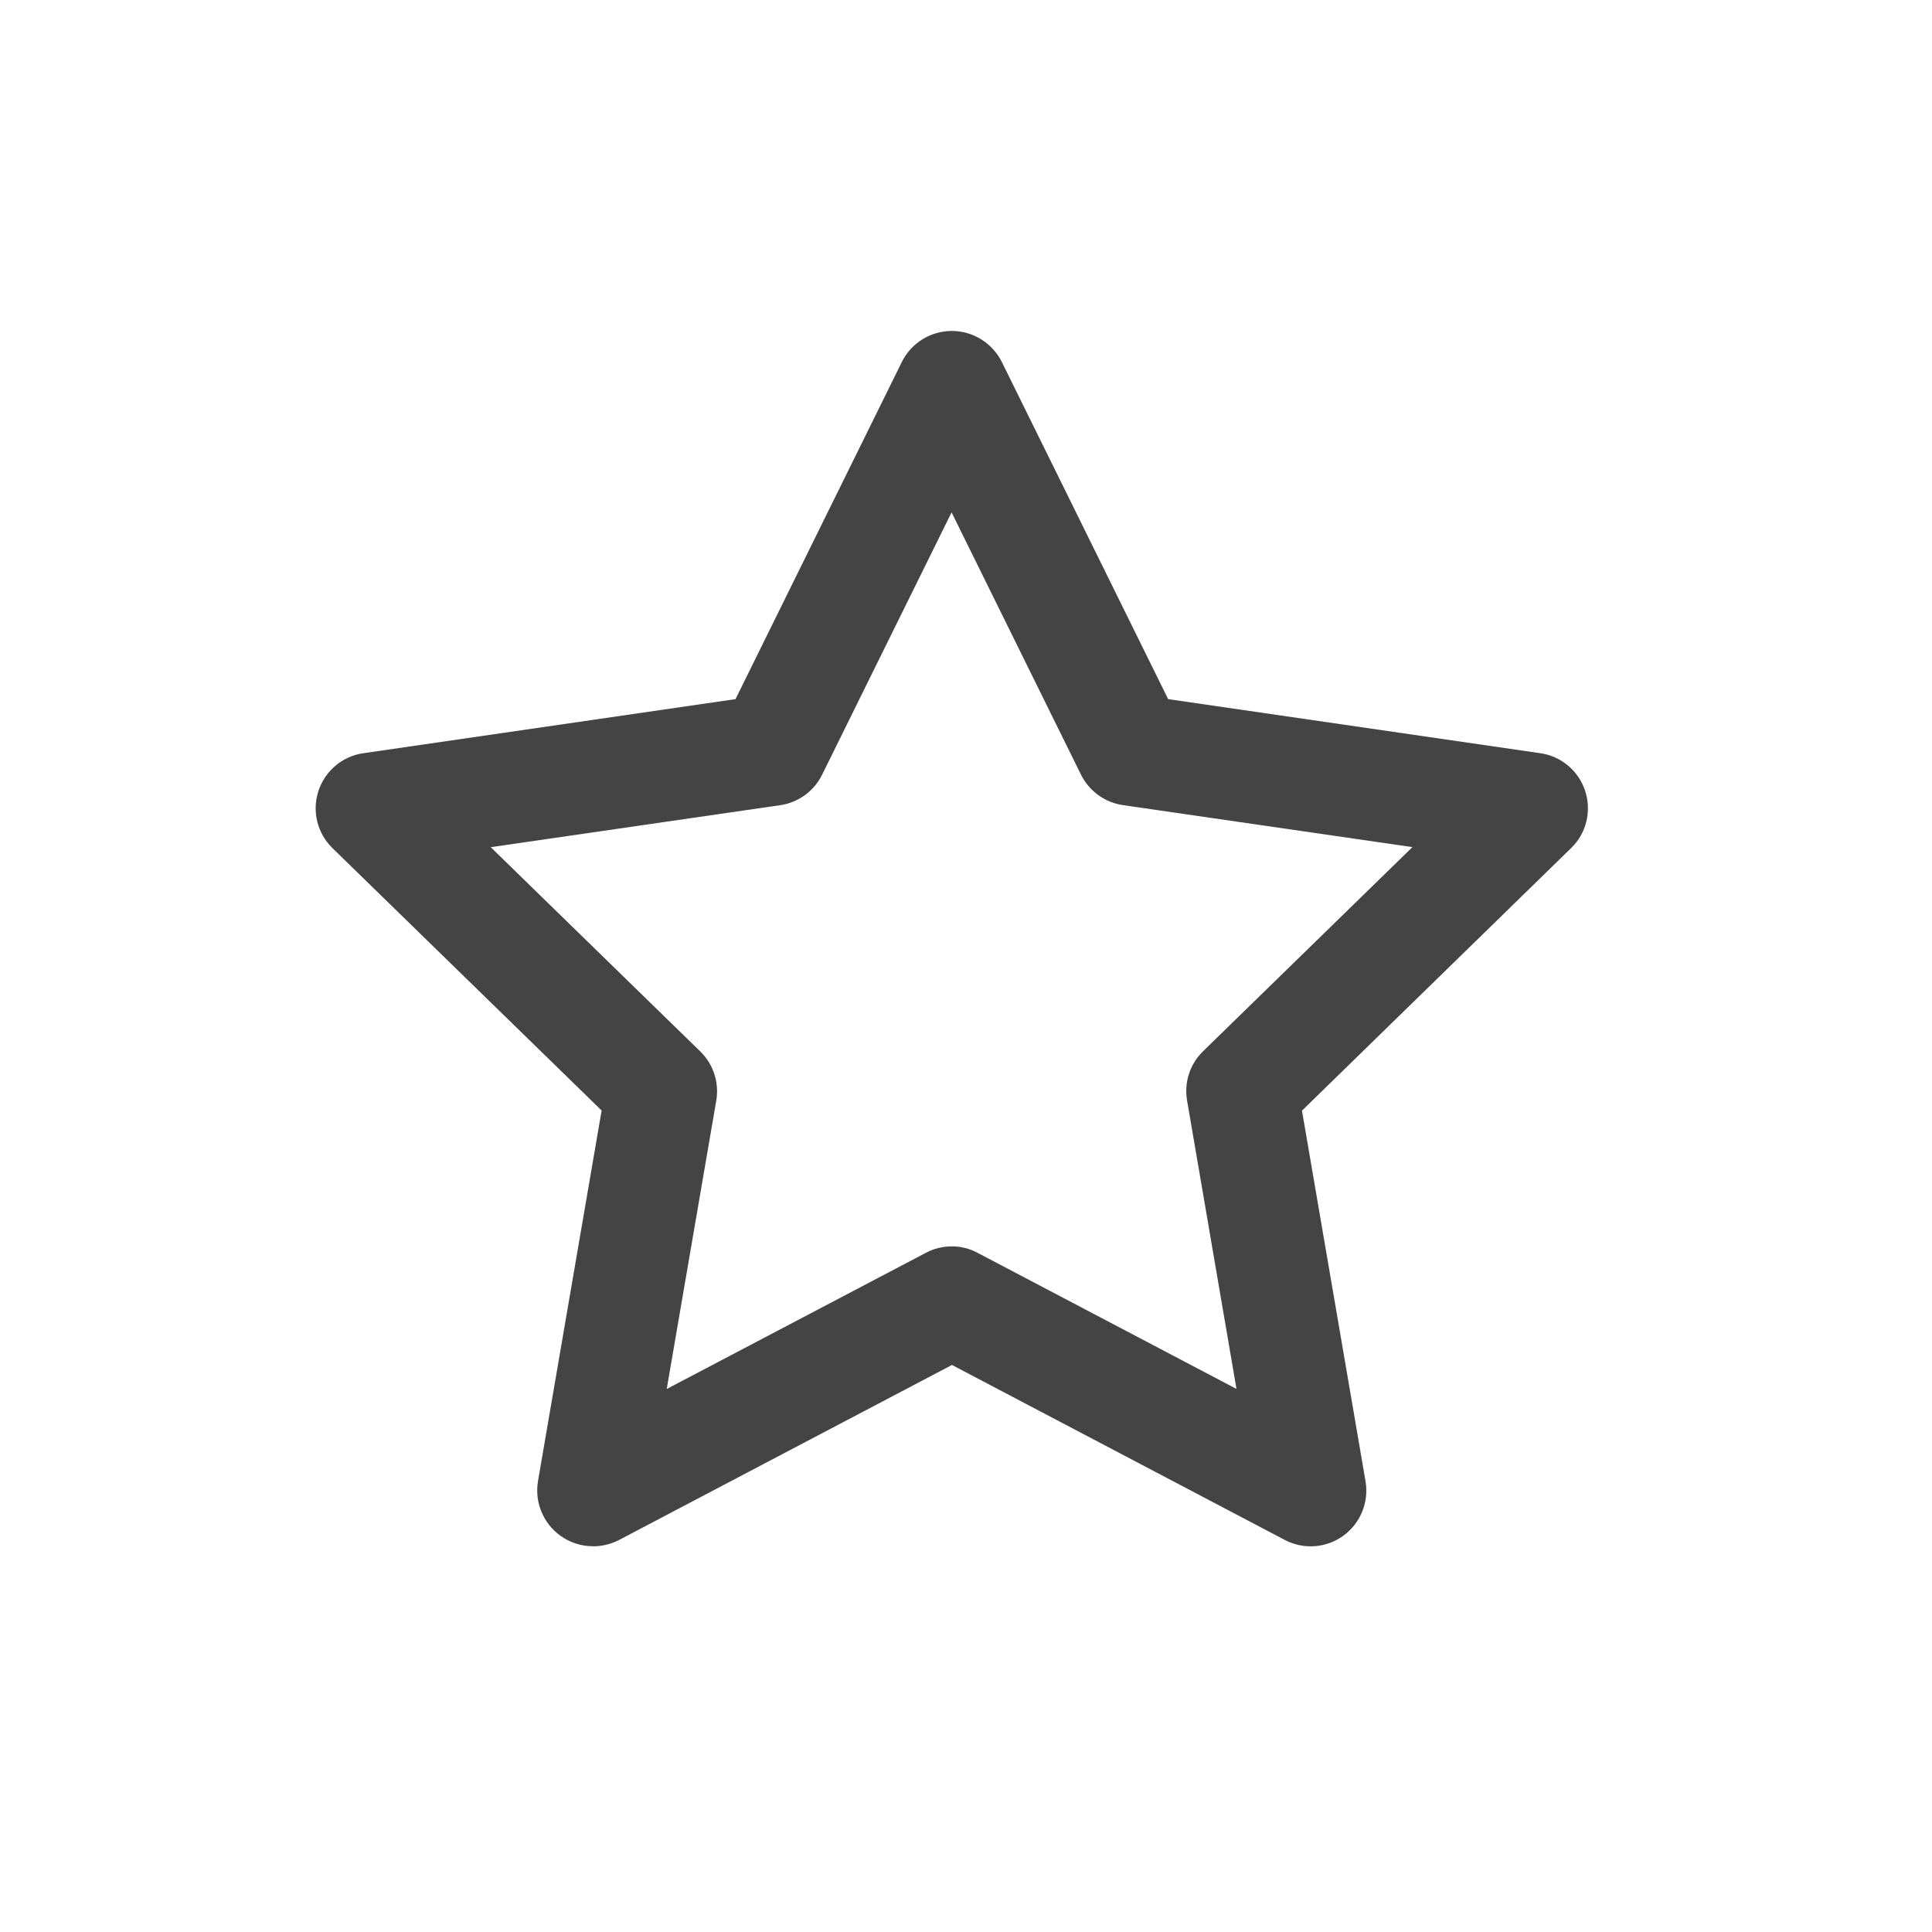
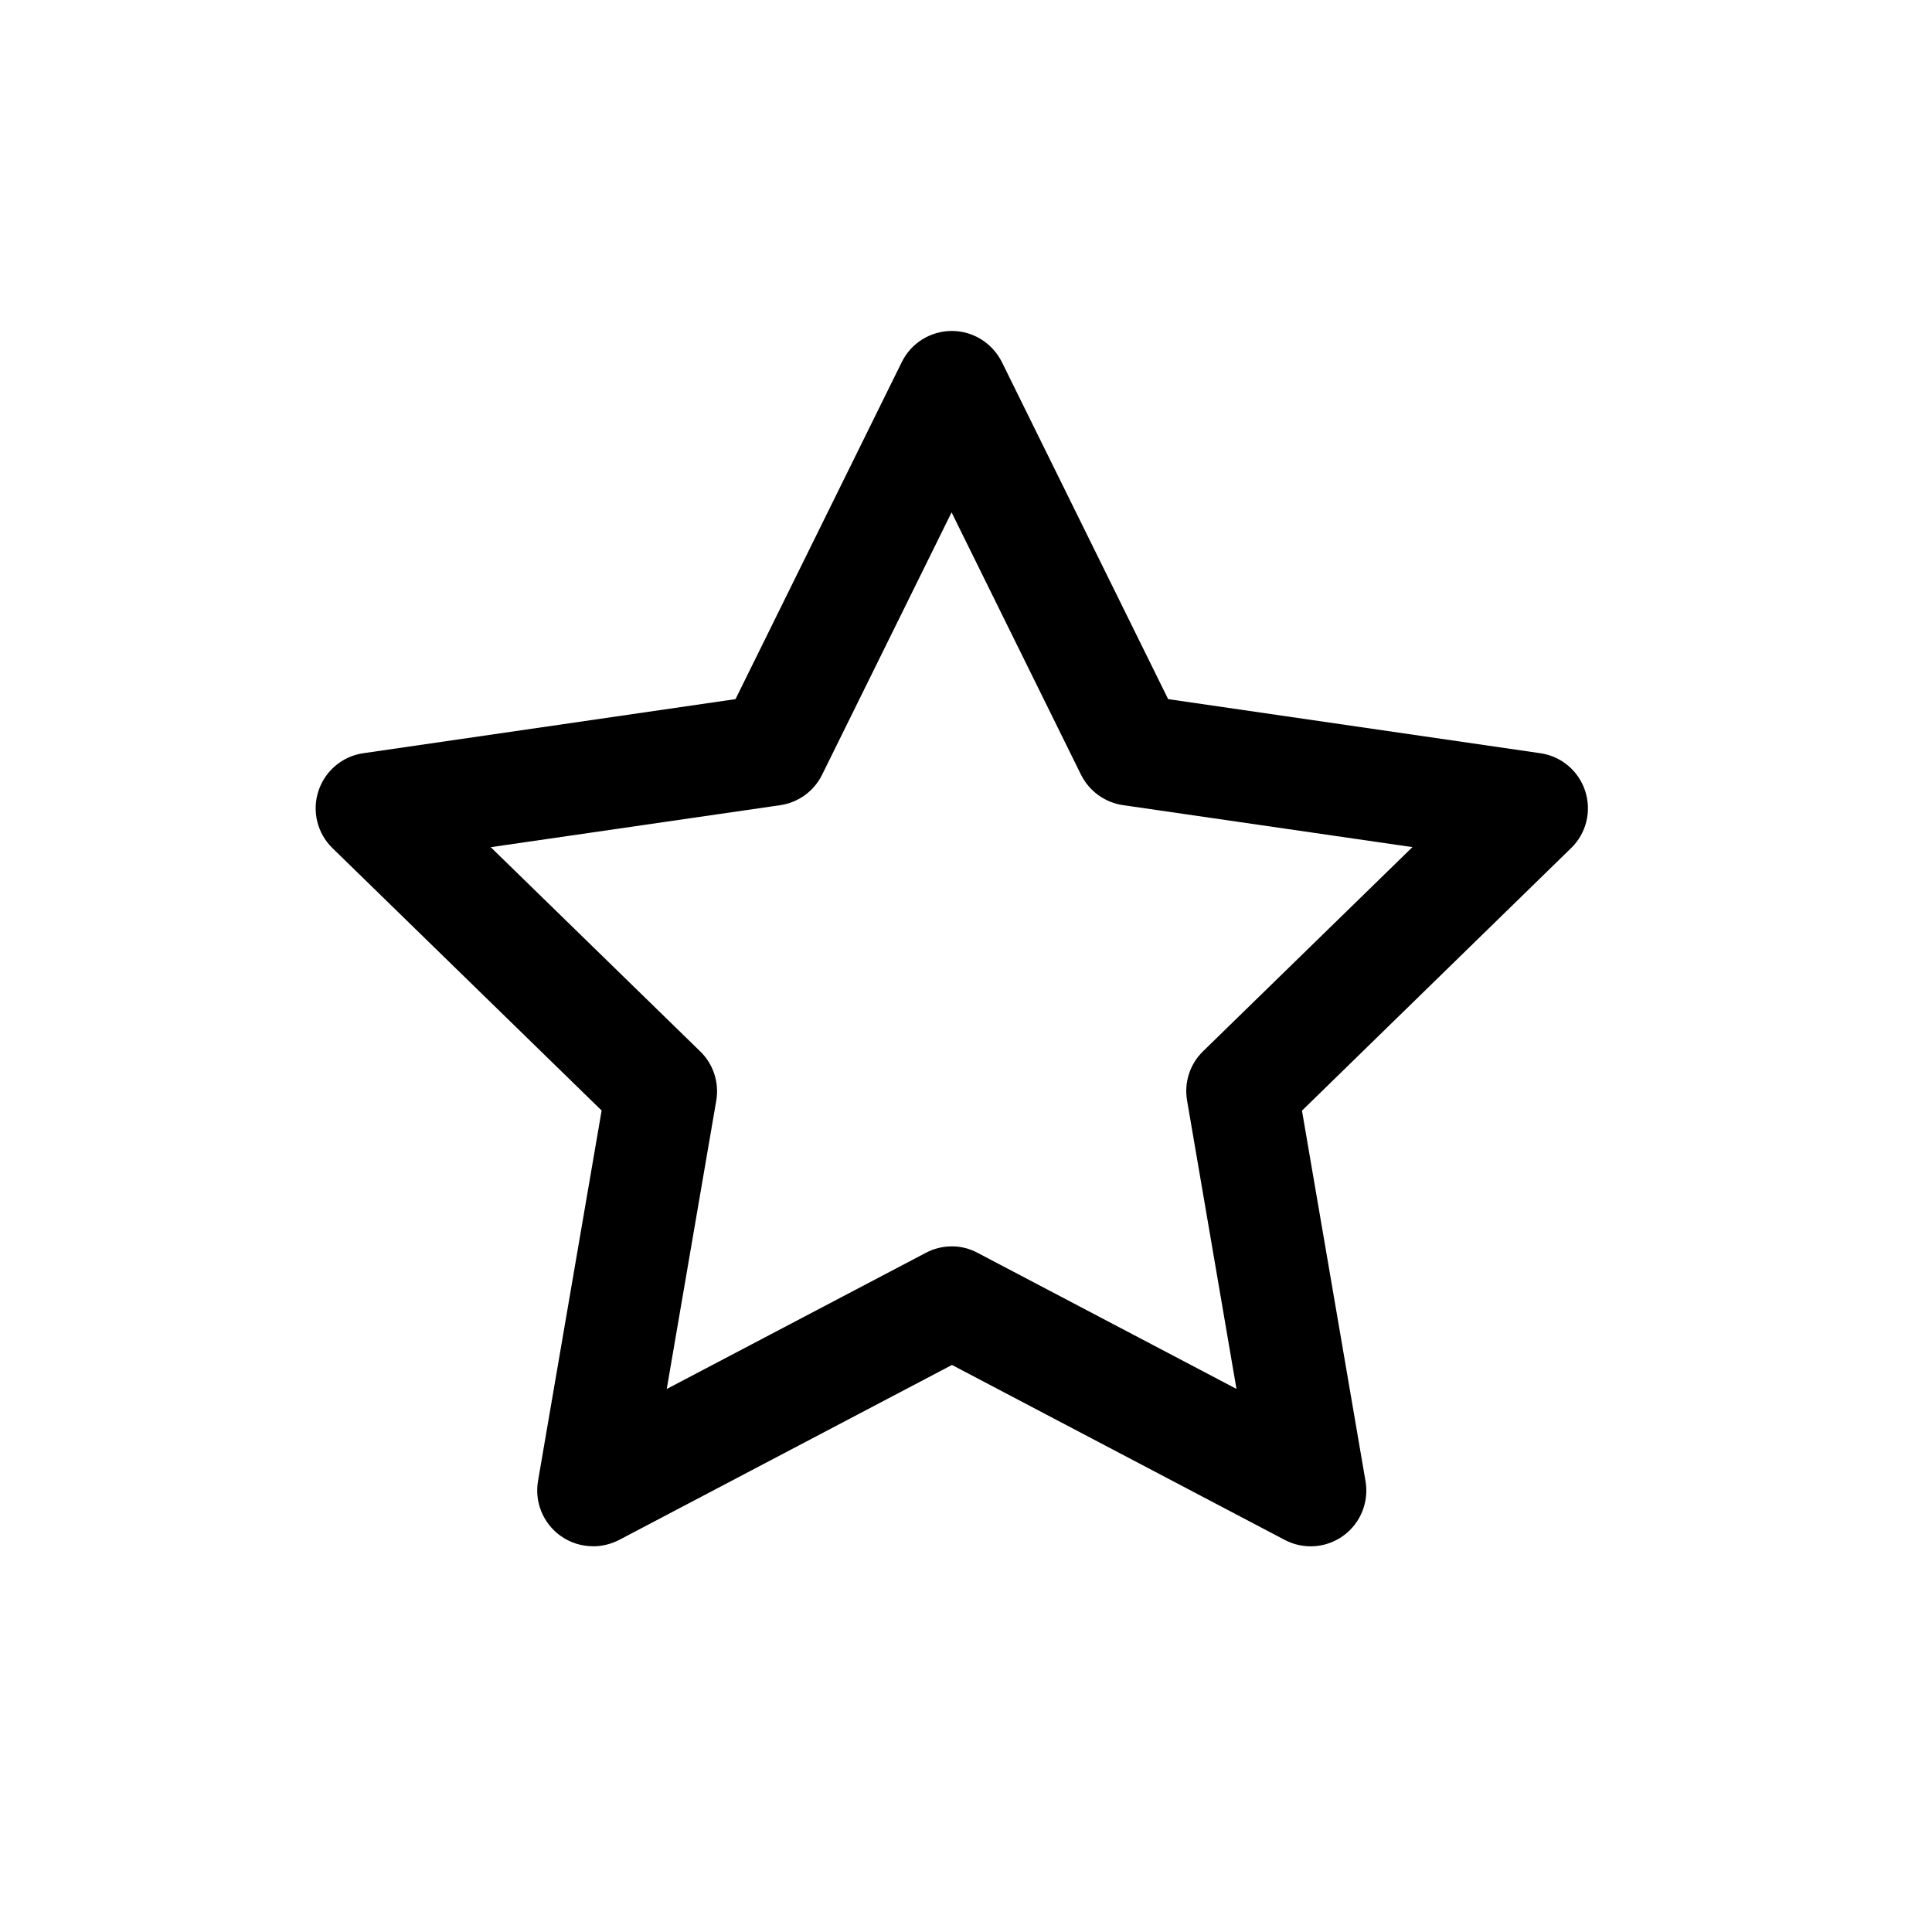
<svg xmlns="http://www.w3.org/2000/svg" version="1.1" width="30" height="30" viewBox="0 0 30 30">
-   <path fill="#444" d="M9.207 24.010c-0.179 0-0.357-0.056-0.508-0.165-0.266-0.194-0.4-0.52-0.345-0.847l0.988-5.754-4.179-4.074c-0.236-0.229-0.321-0.573-0.219-0.886s0.373-0.542 0.697-0.588l5.78-0.84 2.583-5.236c0.146-0.295 0.447-0.481 0.776-0.481s0.628 0.187 0.776 0.481l2.583 5.236 5.78 0.84c0.324 0.046 0.595 0.275 0.696 0.588s0.019 0.655-0.22 0.886l-4.178 4.076 0.987 5.755c0.055 0.324-0.079 0.653-0.344 0.845-0.266 0.194-0.619 0.219-0.91 0.066l-5.168-2.717-5.168 2.717c-0.129 0.066-0.267 0.099-0.405 0.099zM14.777 19.353c0.139 0 0.276 0.033 0.403 0.101l4.020 2.113-0.767-4.477c-0.049-0.281 0.044-0.567 0.247-0.765l3.252-3.171-4.495-0.652c-0.281-0.041-0.525-0.218-0.652-0.474l-2.009-4.072-2.010 4.073c-0.126 0.256-0.369 0.433-0.652 0.474l-4.494 0.652 3.253 3.171c0.204 0.198 0.297 0.484 0.249 0.765l-0.769 4.477 4.021-2.113c0.127-0.068 0.264-0.101 0.402-0.101z" />
+   <path d="M9.207 24.010c-0.179 0-0.357-0.056-0.508-0.165-0.266-0.194-0.4-0.52-0.345-0.847l0.988-5.754-4.179-4.074c-0.236-0.229-0.321-0.573-0.219-0.886s0.373-0.542 0.697-0.588l5.78-0.84 2.583-5.236c0.146-0.295 0.447-0.481 0.776-0.481s0.628 0.187 0.776 0.481l2.583 5.236 5.78 0.84c0.324 0.046 0.595 0.275 0.696 0.588s0.019 0.655-0.22 0.886l-4.178 4.076 0.987 5.755c0.055 0.324-0.079 0.653-0.344 0.845-0.266 0.194-0.619 0.219-0.91 0.066l-5.168-2.717-5.168 2.717c-0.129 0.066-0.267 0.099-0.405 0.099zM14.777 19.353c0.139 0 0.276 0.033 0.403 0.101l4.020 2.113-0.767-4.477c-0.049-0.281 0.044-0.567 0.247-0.765l3.252-3.171-4.495-0.652c-0.281-0.041-0.525-0.218-0.652-0.474l-2.009-4.072-2.010 4.073c-0.126 0.256-0.369 0.433-0.652 0.474l-4.494 0.652 3.253 3.171c0.204 0.198 0.297 0.484 0.249 0.765l-0.769 4.477 4.021-2.113c0.127-0.068 0.264-0.101 0.402-0.101z" />
</svg>
